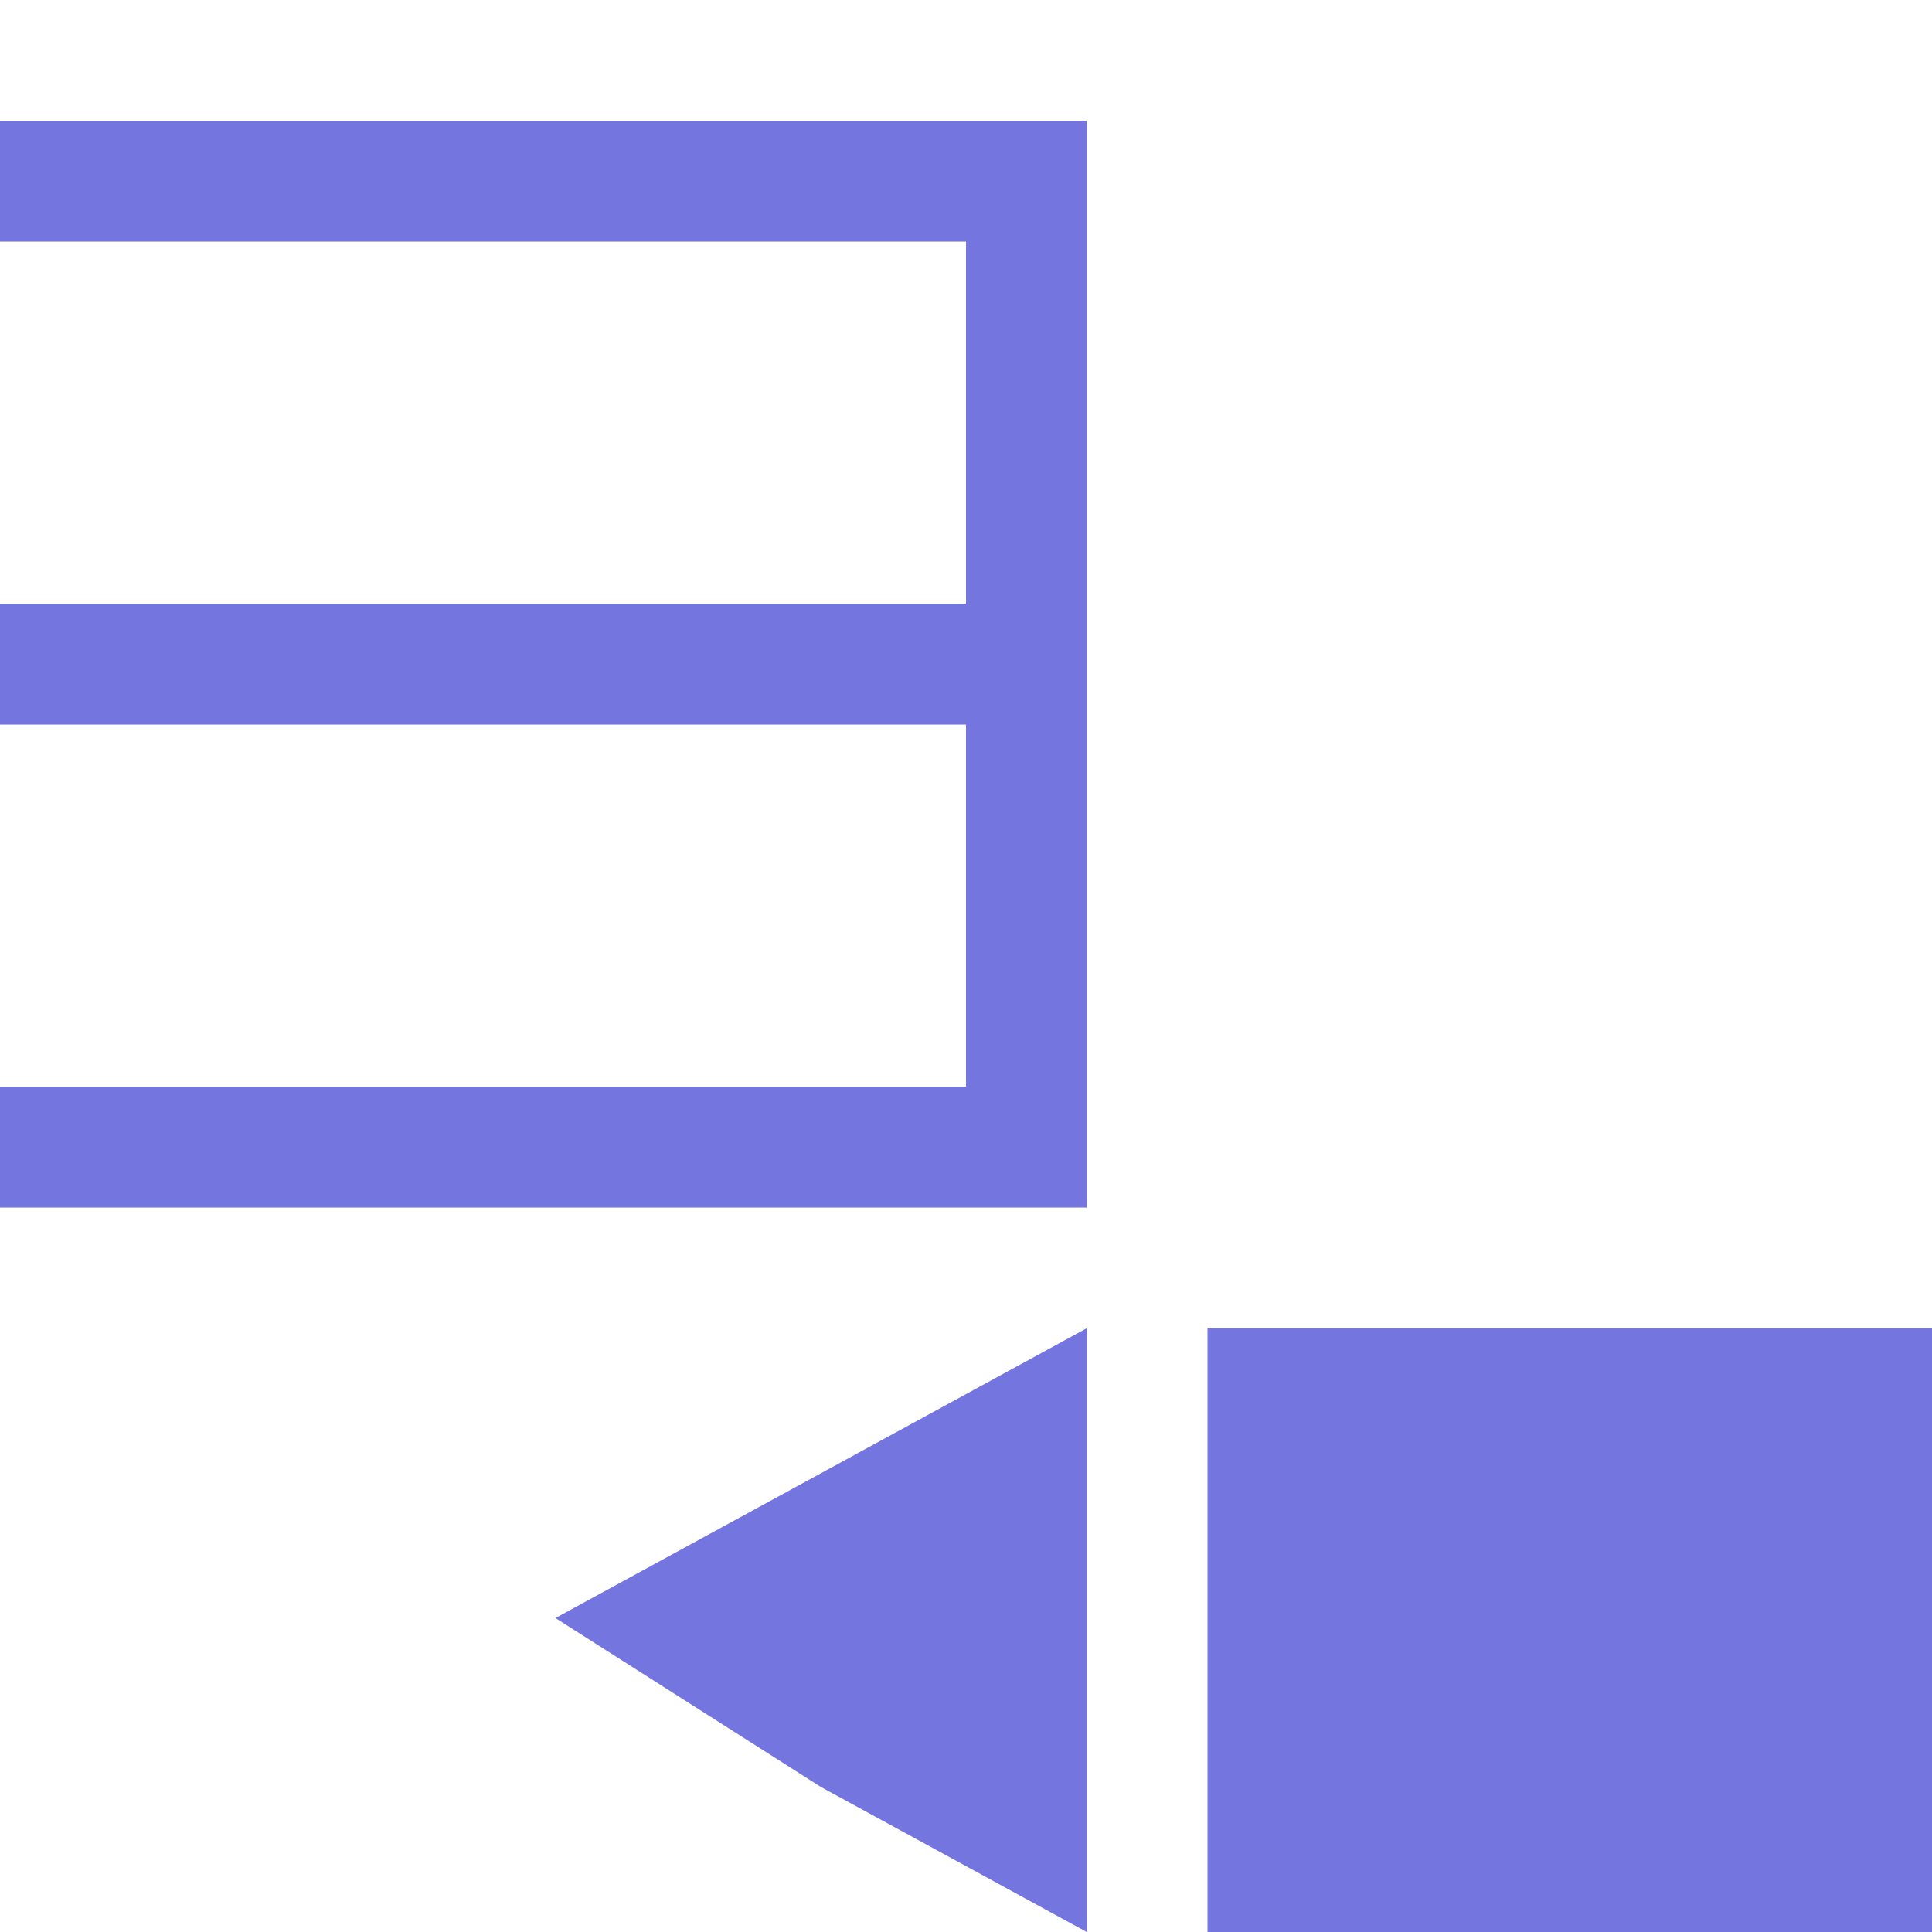
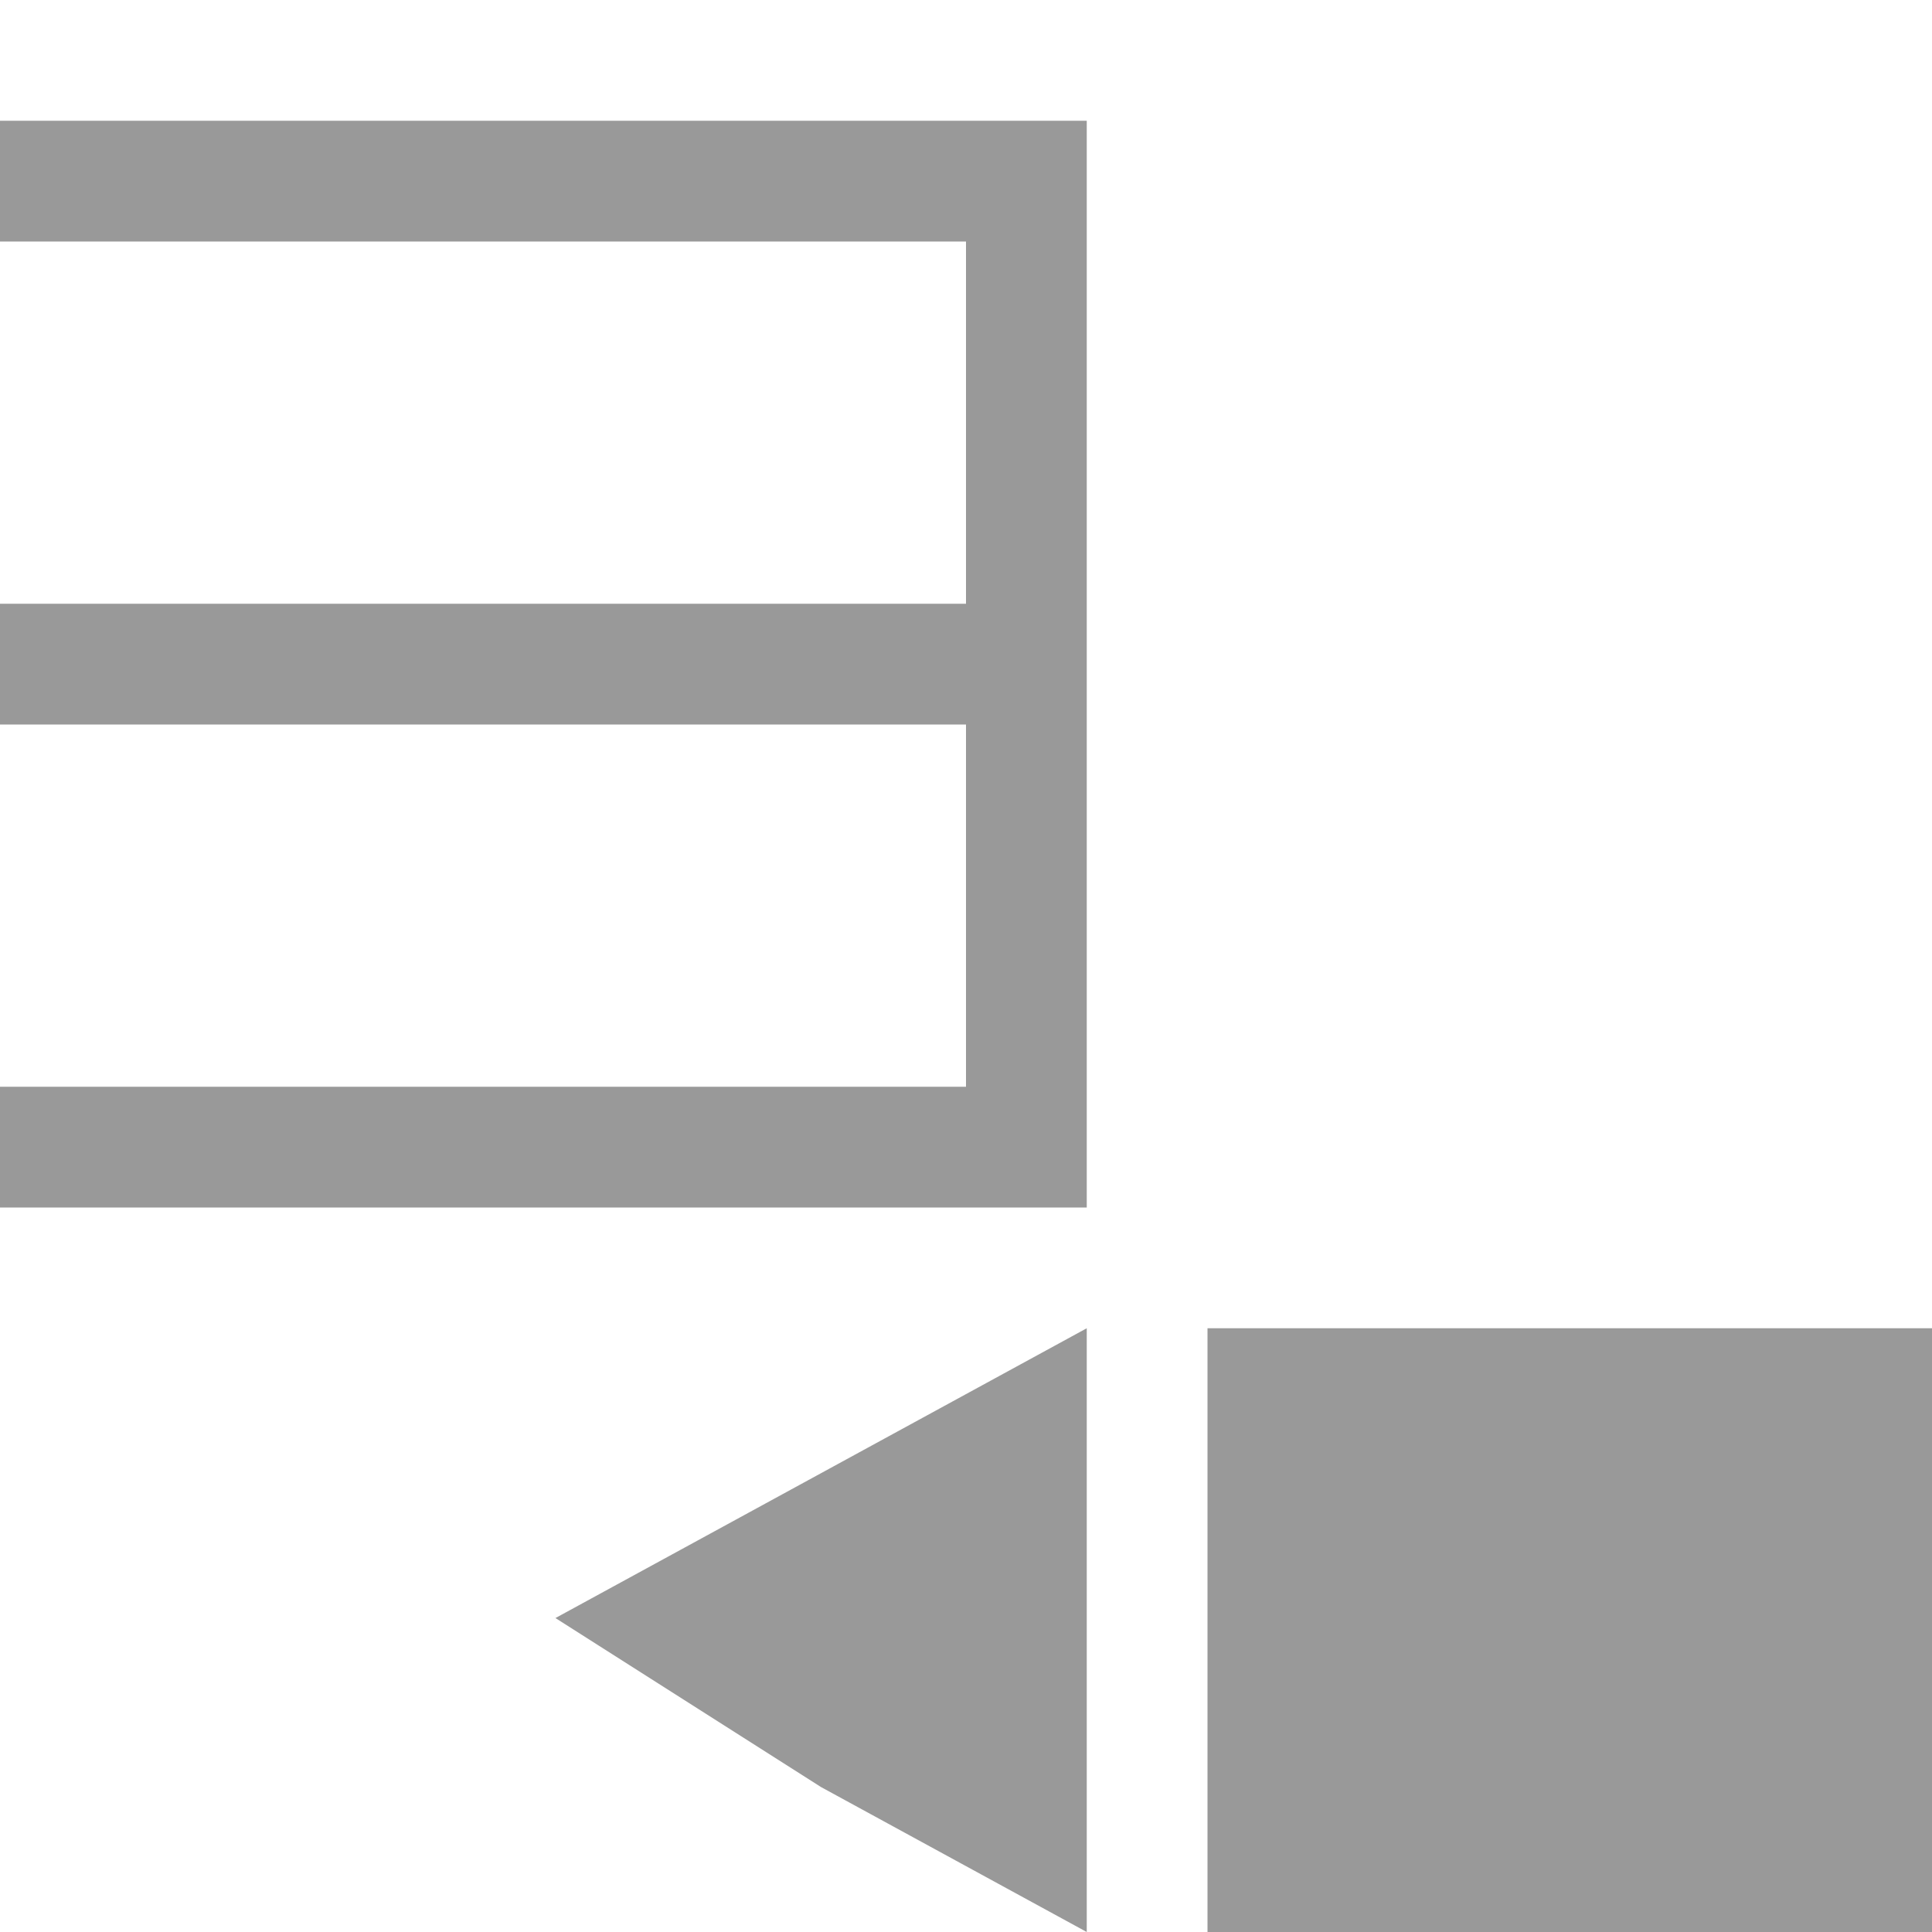
<svg xmlns="http://www.w3.org/2000/svg" width="16" height="16" viewBox="0 -1 16 16" preserveAspectRatio="xMinYMid meet" overflow="visible">
-   <path d="M16 10v5h-6v-5h6zm-9.2 3.8L9 15v-5l-2.2 1.2-2.2 1.2 2.2 1.4zM0 0v1h8v3H0v1h8v3H0v1h9V0H0z" fill="#7575E0" />
+   <path d="M16 10v5h-6v-5h6zm-9.2 3.8L9 15v-5l-2.2 1.2-2.2 1.2 2.2 1.4zM0 0v1h8v3H0v1h8v3H0v1h9V0H0z" fill="#999" />
</svg>
